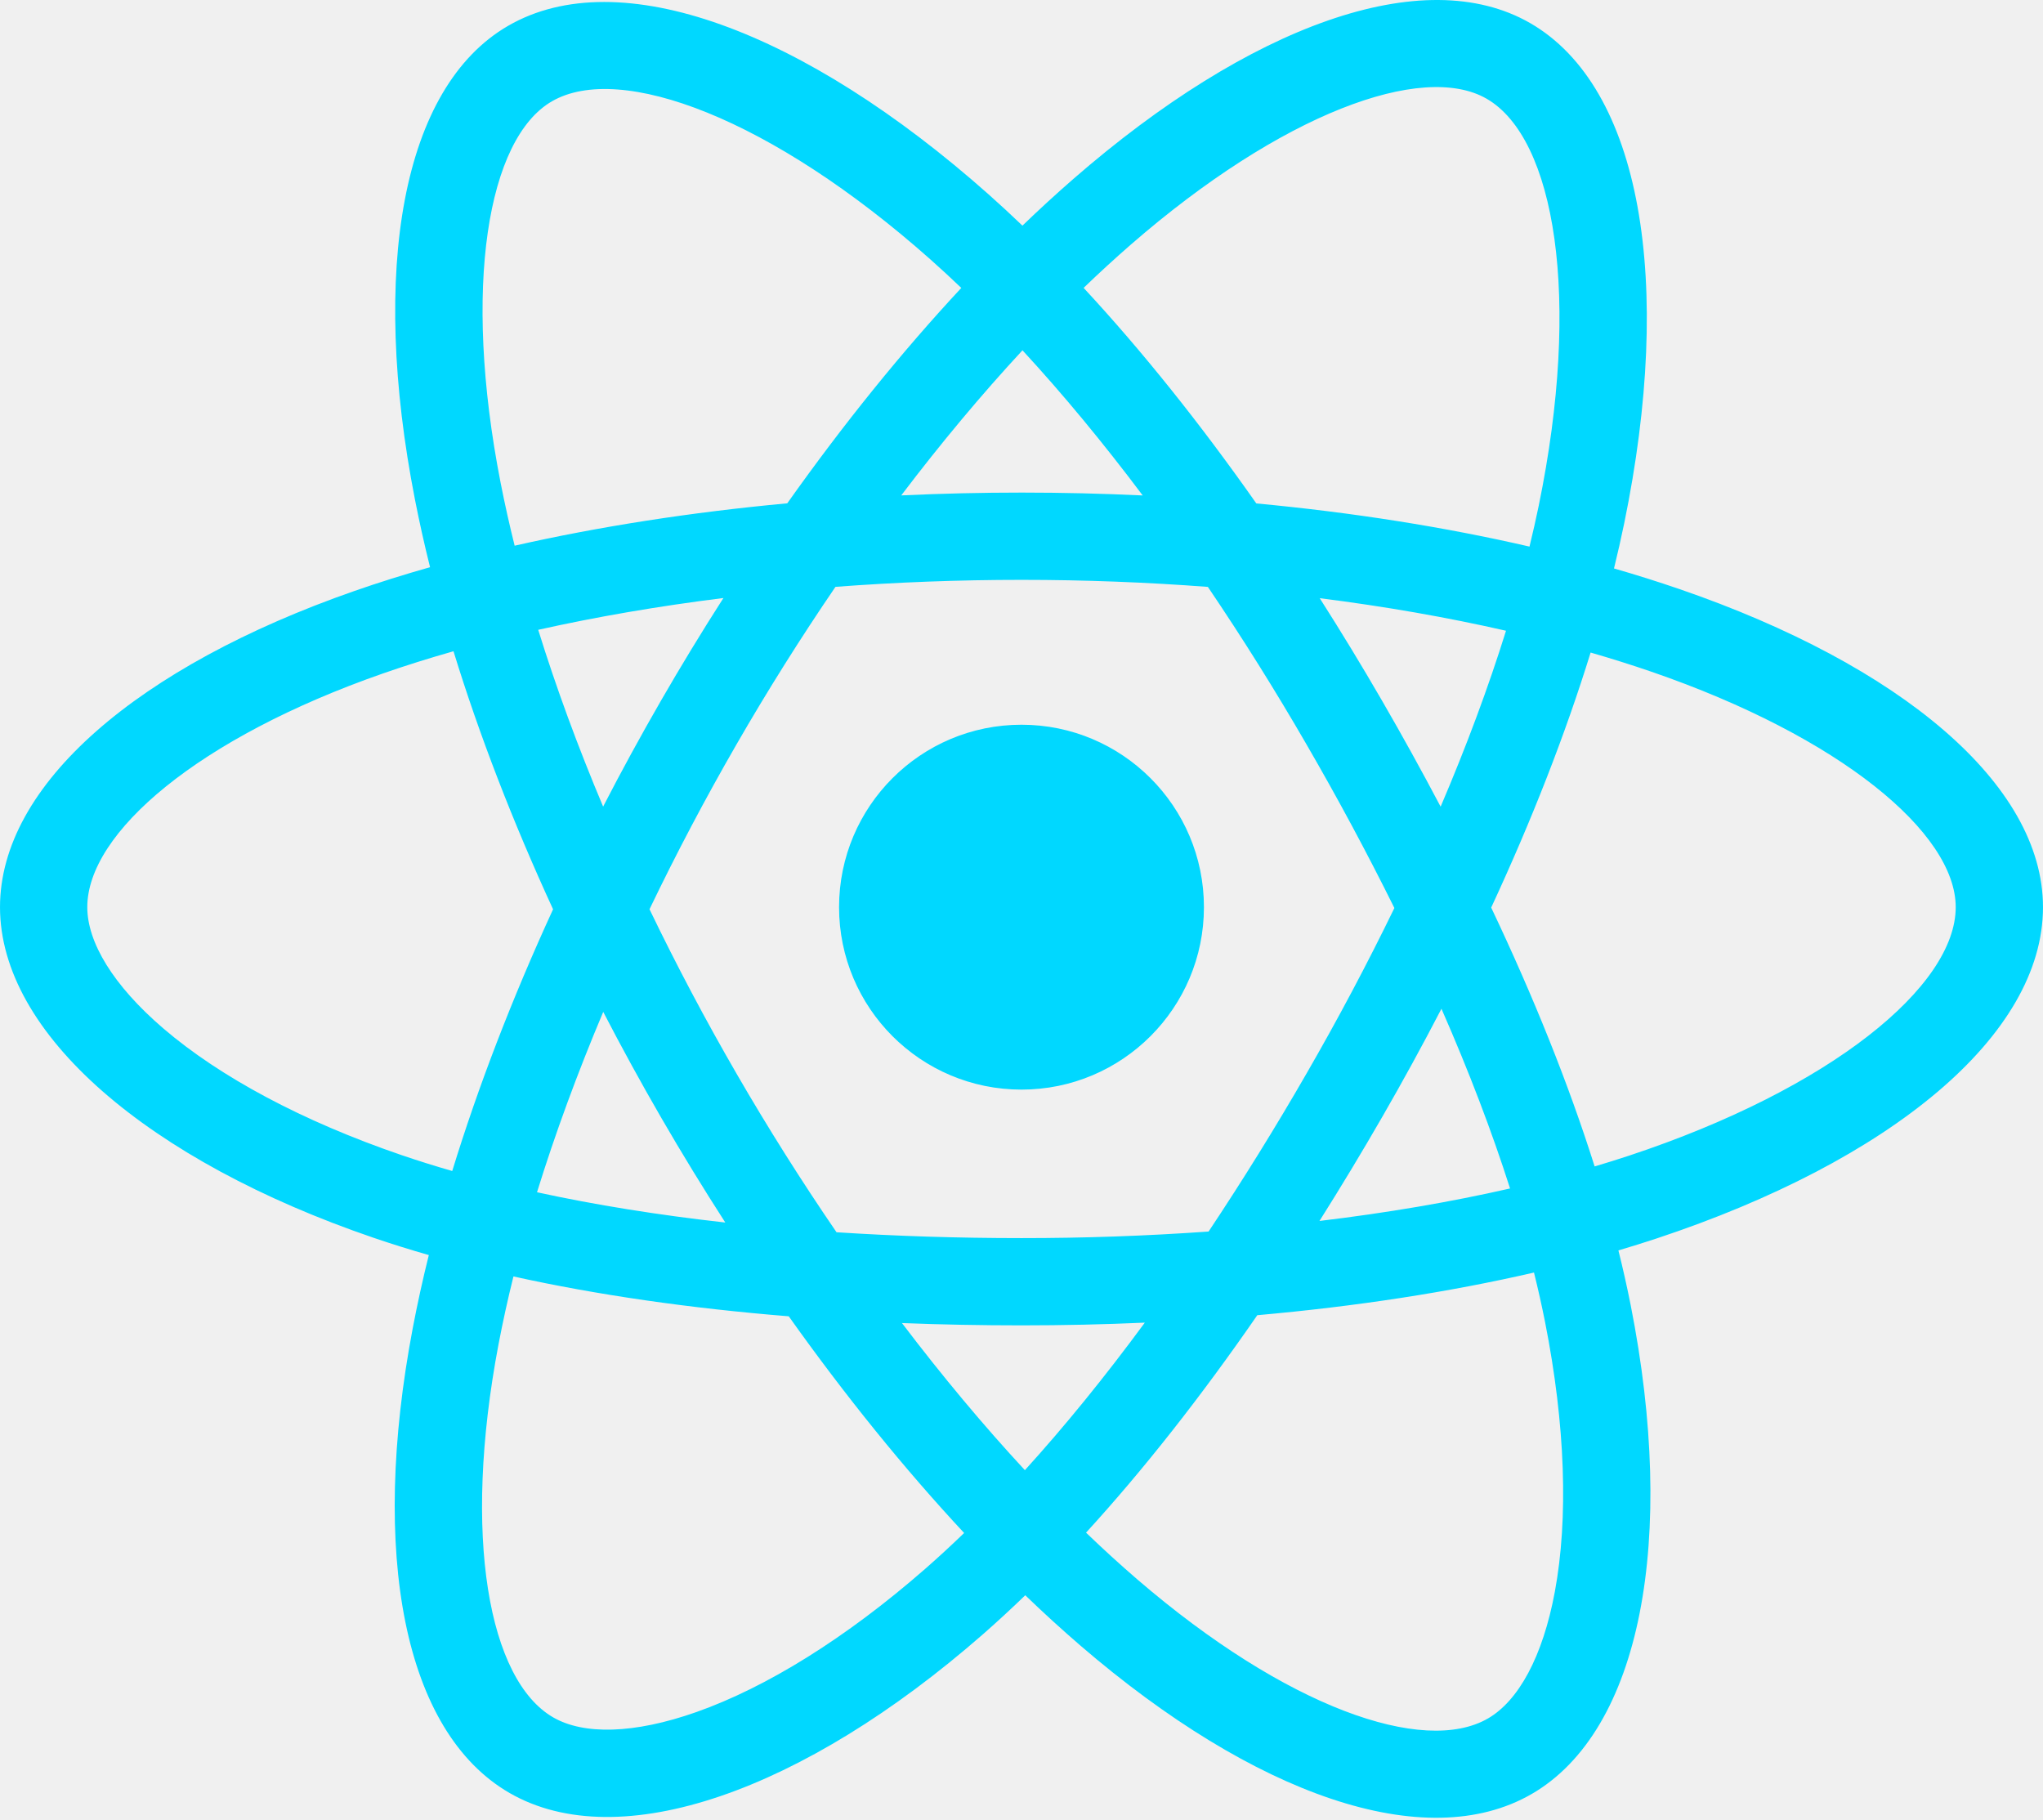
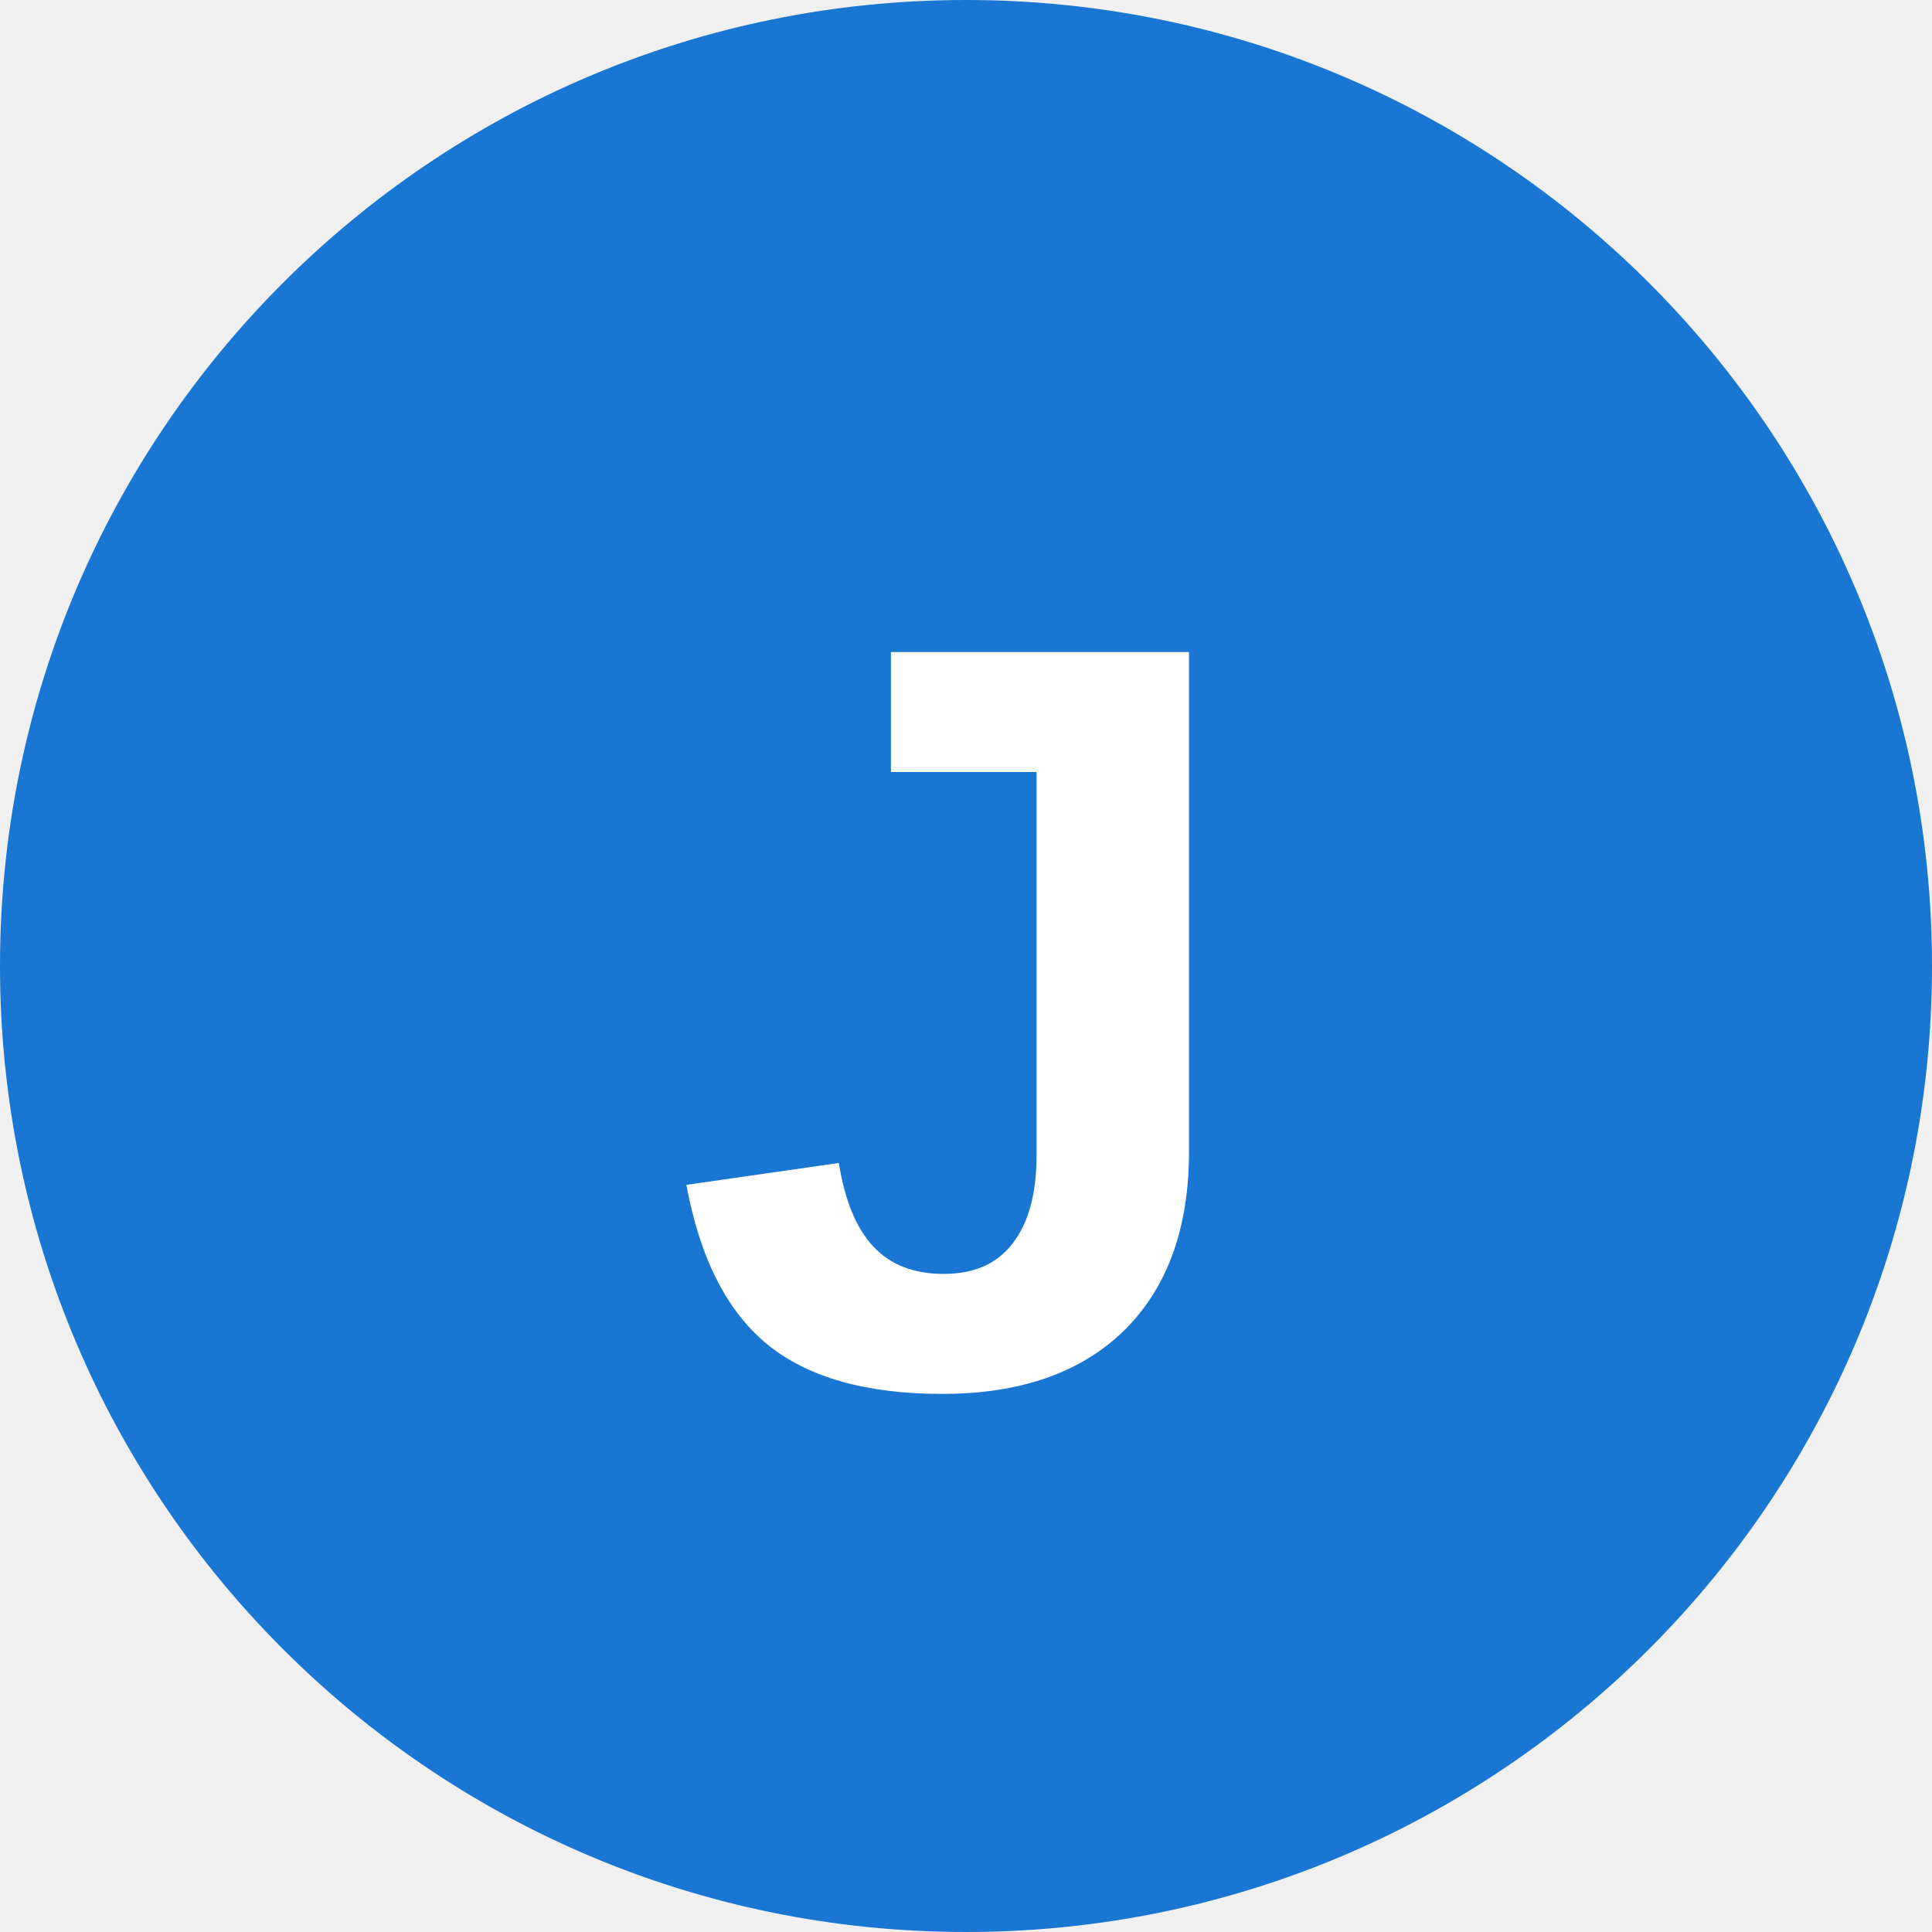
- <svg xmlns="http://www.w3.org/2000/svg" aria-hidden="true" role="img" class="iconify iconify--logos" width="35.93" height="32" preserveAspectRatio="xMidYMid meet" viewBox="0 0 256 228">
-   <path fill="#00D8FF" d="M210.483 73.824a171.49 171.49 0 0 0-8.24-2.597c.465-1.9.893-3.777 1.273-5.621c6.238-30.281 2.16-54.676-11.769-62.708c-13.355-7.7-35.196.329-57.254 19.526a171.23 171.23 0 0 0-6.375 5.848a155.866 155.866 0 0 0-4.241-3.917C100.759 3.829 77.587-4.822 63.673 3.233C50.33 10.957 46.379 33.89 51.995 62.588a170.974 170.974 0 0 0 1.892 8.48c-3.28.932-6.445 1.924-9.474 2.98C17.309 83.498 0 98.307 0 113.668c0 15.865 18.582 31.778 46.812 41.427a145.52 145.52 0 0 0 6.921 2.165a167.467 167.467 0 0 0-2.01 9.138c-5.354 28.2-1.173 50.591 12.134 58.266c13.744 7.926 36.812-.22 59.273-19.855a145.567 145.567 0 0 0 5.342-4.923a168.064 168.064 0 0 0 6.92 6.314c21.758 18.722 43.246 26.282 56.54 18.586c13.731-7.949 18.194-32.003 12.4-61.268a145.016 145.016 0 0 0-1.535-6.842c1.62-.48 3.21-.974 4.76-1.488c29.348-9.723 48.443-25.443 48.443-41.52c0-15.417-17.868-30.326-45.517-39.844Zm-6.365 70.984c-1.4.463-2.836.91-4.3 1.345c-3.24-10.257-7.612-21.163-12.963-32.432c5.106-11 9.31-21.767 12.459-31.957c2.619.758 5.16 1.557 7.61 2.4c23.69 8.156 38.14 20.213 38.14 29.504c0 9.896-15.606 22.743-40.946 31.14Zm-10.514 20.834c2.562 12.94 2.927 24.64 1.23 33.787c-1.524 8.219-4.59 13.698-8.382 15.893c-8.067 4.67-25.32-1.4-43.927-17.412a156.726 156.726 0 0 1-6.437-5.87c7.214-7.889 14.423-17.06 21.459-27.246c12.376-1.098 24.068-2.894 34.671-5.345a134.17 134.17 0 0 1 1.386 6.193ZM87.276 214.515c-7.882 2.783-14.16 2.863-17.955.675c-8.075-4.657-11.432-22.636-6.853-46.752a156.923 156.923 0 0 1 1.869-8.499c10.486 2.32 22.093 3.988 34.498 4.994c7.084 9.967 14.501 19.128 21.976 27.15a134.668 134.668 0 0 1-4.877 4.492c-9.933 8.682-19.886 14.842-28.658 17.94ZM50.35 144.747c-12.483-4.267-22.792-9.812-29.858-15.863c-6.35-5.437-9.555-10.836-9.555-15.216c0-9.322 13.897-21.212 37.076-29.293c2.813-.98 5.757-1.905 8.812-2.773c3.204 10.42 7.406 21.315 12.477 32.332c-5.137 11.18-9.399 22.249-12.634 32.792a134.718 134.718 0 0 1-6.318-1.979Zm12.378-84.26c-4.811-24.587-1.616-43.134 6.425-47.789c8.564-4.958 27.502 2.111 47.463 19.835a144.318 144.318 0 0 1 3.841 3.545c-7.438 7.987-14.787 17.08-21.808 26.988c-12.04 1.116-23.565 2.908-34.161 5.309a160.342 160.342 0 0 1-1.76-7.887Zm110.427 27.268a347.8 347.8 0 0 0-7.785-12.803c8.168 1.033 15.994 2.404 23.343 4.08c-2.206 7.072-4.956 14.465-8.193 22.045a381.151 381.151 0 0 0-7.365-13.322Zm-45.032-43.861c5.044 5.465 10.096 11.566 15.065 18.186a322.04 322.04 0 0 0-30.257-.006c4.974-6.559 10.069-12.652 15.192-18.18ZM82.802 87.83a323.167 323.167 0 0 0-7.227 13.238c-3.184-7.553-5.909-14.98-8.134-22.152c7.304-1.634 15.093-2.97 23.209-3.984a321.524 321.524 0 0 0-7.848 12.897Zm8.081 65.352c-8.385-.936-16.291-2.203-23.593-3.793c2.26-7.3 5.045-14.885 8.298-22.6a321.187 321.187 0 0 0 7.257 13.246c2.594 4.48 5.28 8.868 8.038 13.147Zm37.542 31.03c-5.184-5.592-10.354-11.779-15.403-18.433c4.902.192 9.899.29 14.978.29c5.218 0 10.376-.117 15.453-.343c-4.985 6.774-10.018 12.97-15.028 18.486Zm52.198-57.817c3.422 7.8 6.306 15.345 8.596 22.52c-7.422 1.694-15.436 3.058-23.88 4.071a382.417 382.417 0 0 0 7.859-13.026a347.403 347.403 0 0 0 7.425-13.565Zm-16.898 8.101a358.557 358.557 0 0 1-12.281 19.815a329.4 329.4 0 0 1-23.444.823c-7.967 0-15.716-.248-23.178-.732a310.202 310.202 0 0 1-12.513-19.846h.001a307.41 307.41 0 0 1-10.923-20.627a310.278 310.278 0 0 1 10.89-20.637l-.001.001a307.318 307.318 0 0 1 12.413-19.761c7.613-.576 15.42-.876 23.31-.876H128c7.926 0 15.743.303 23.354.883a329.357 329.357 0 0 1 12.335 19.695a358.489 358.489 0 0 1 11.036 20.54a329.472 329.472 0 0 1-11 20.722Zm22.56-122.124c8.572 4.944 11.906 24.881 6.52 51.026c-.344 1.668-.73 3.367-1.15 5.09c-10.622-2.452-22.155-4.275-34.23-5.408c-7.034-10.017-14.323-19.124-21.64-27.008a160.789 160.789 0 0 1 5.888-5.4c18.9-16.447 36.564-22.941 44.612-18.3ZM128 90.808c12.625 0 22.86 10.235 22.86 22.86s-10.235 22.86-22.86 22.86s-22.86-10.235-22.86-22.86s10.235-22.86 22.86-22.86Z" />
+ <svg xmlns="http://www.w3.org/2000/svg" width="40" height="40" viewBox="0 0 40 40" fill="none">
+   <circle cx="20" cy="20" r="20" fill="#1976d2" />
+   <text x="50%" y="56%" text-anchor="middle" fill="white" font-family="Arial, Helvetica, sans-serif" font-size="22" font-weight="bold" dominant-baseline="middle">J</text>
</svg>
